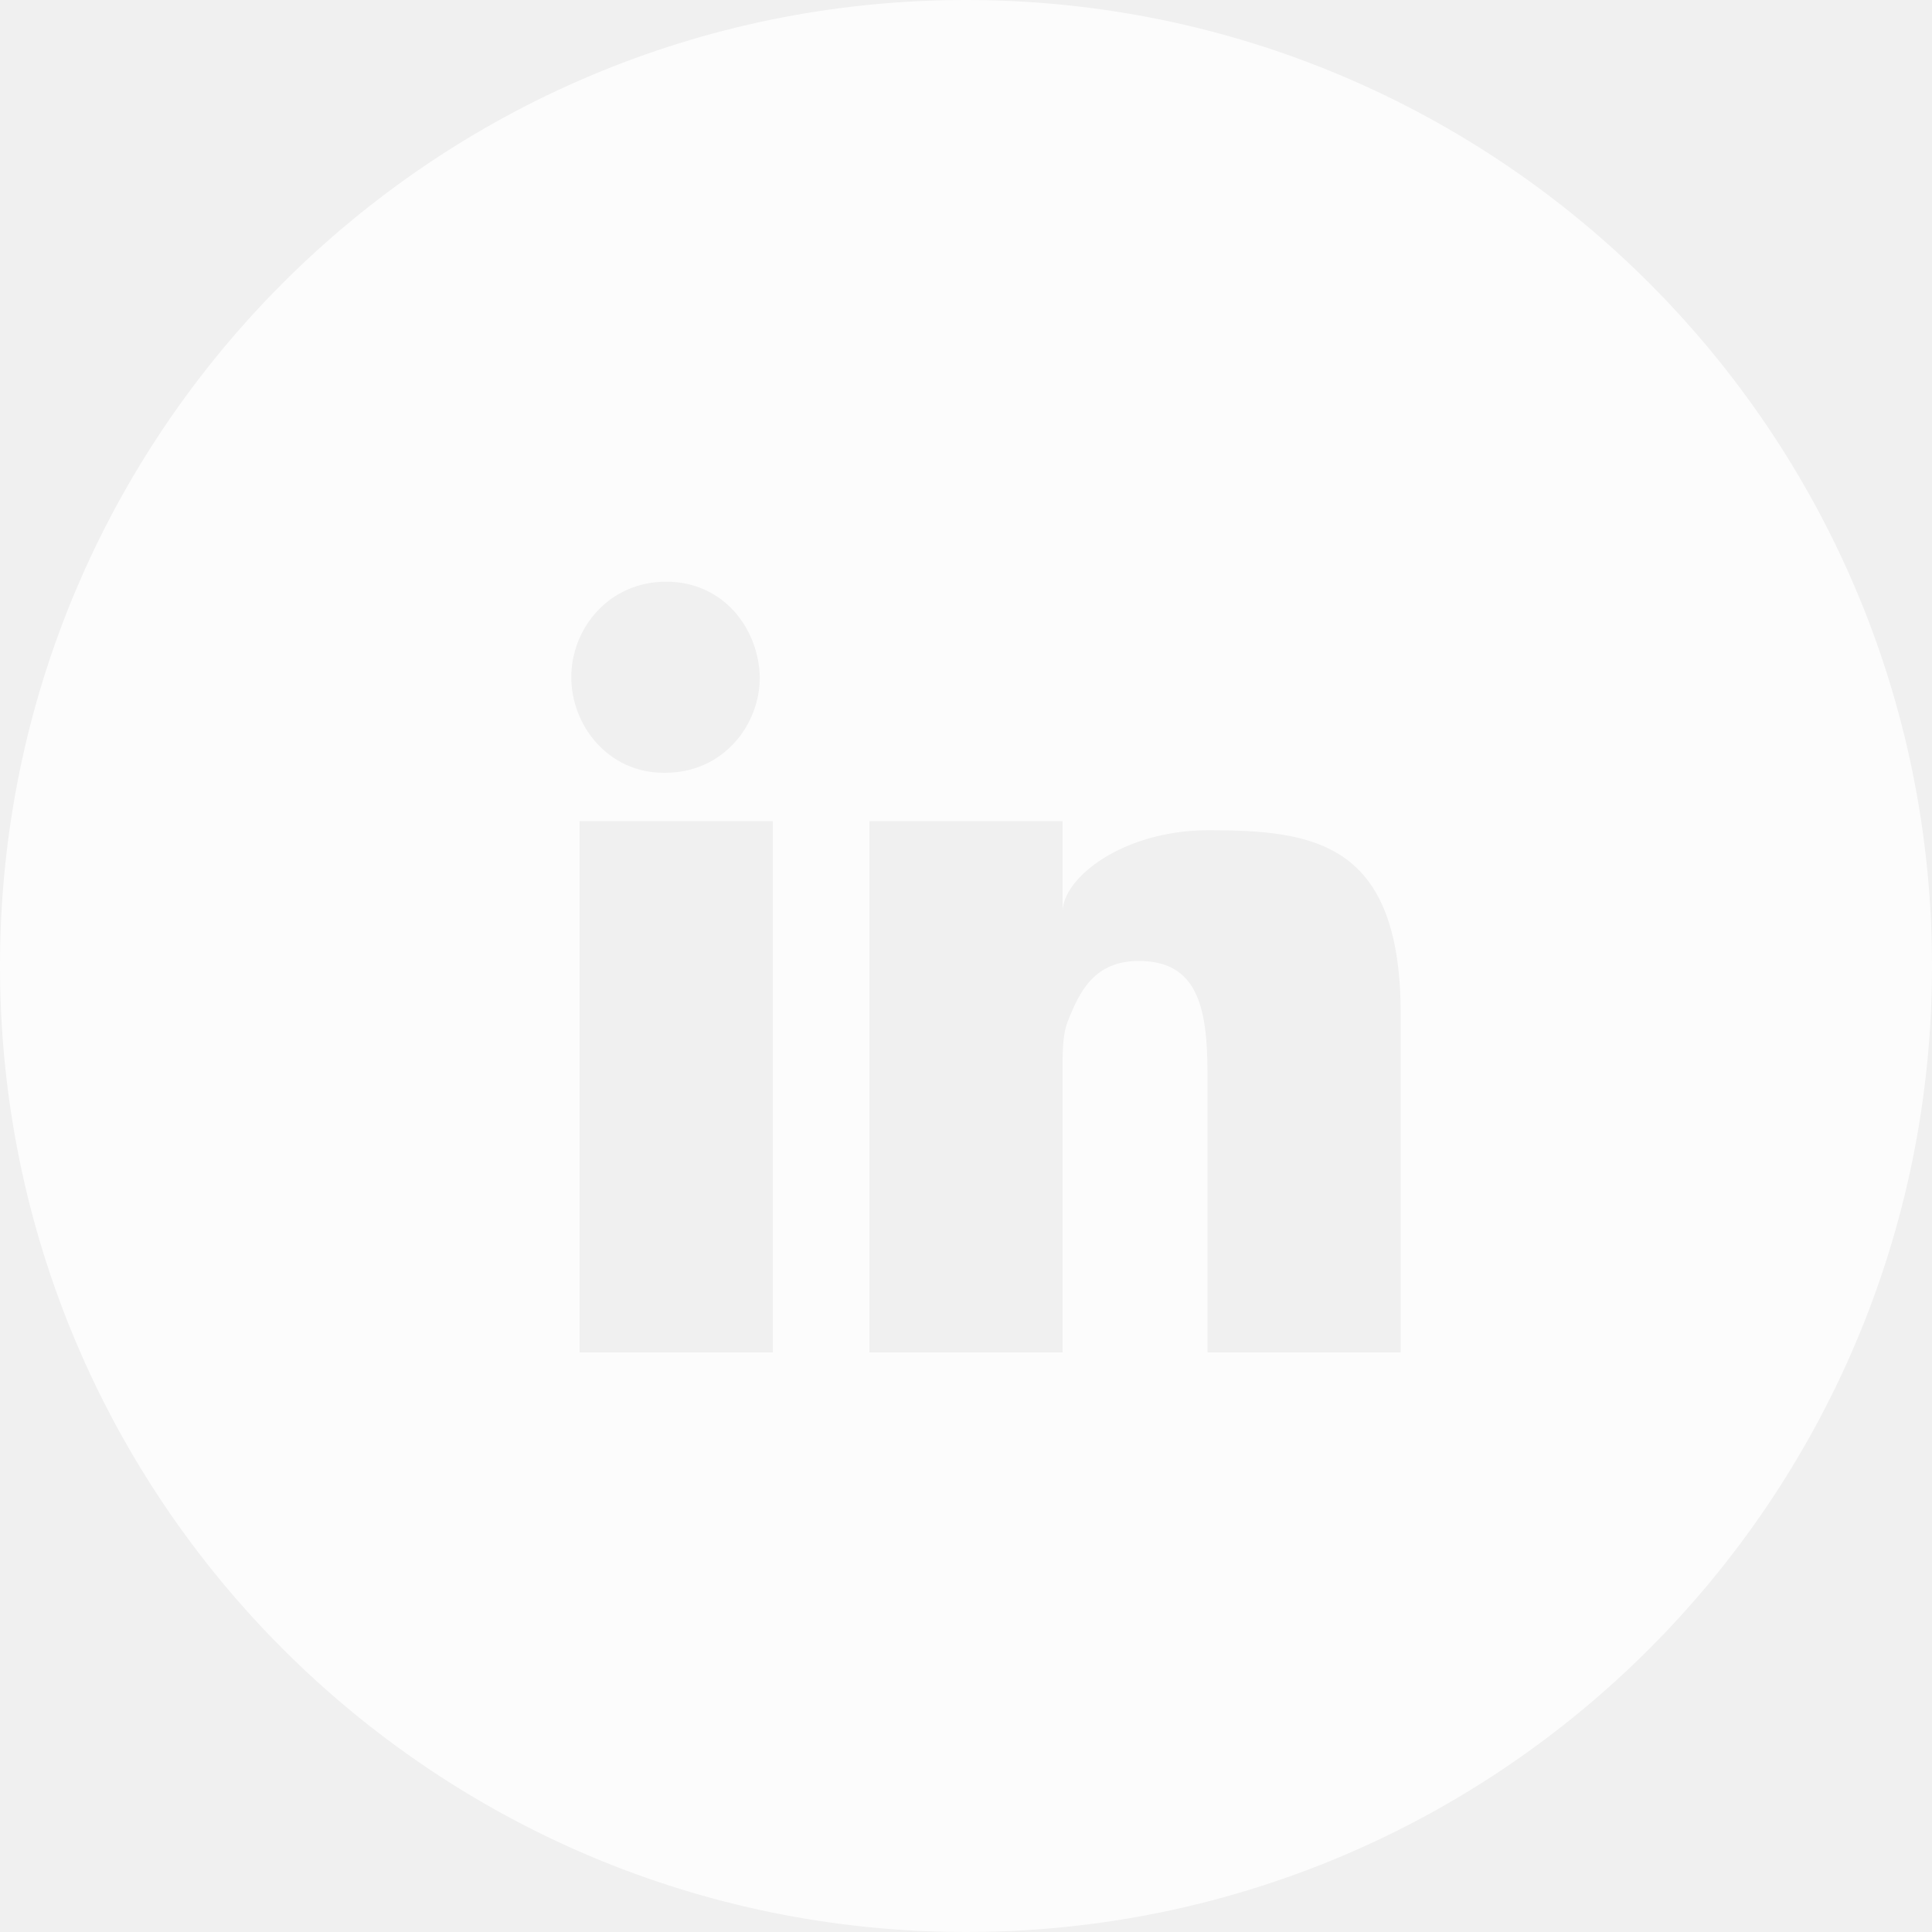
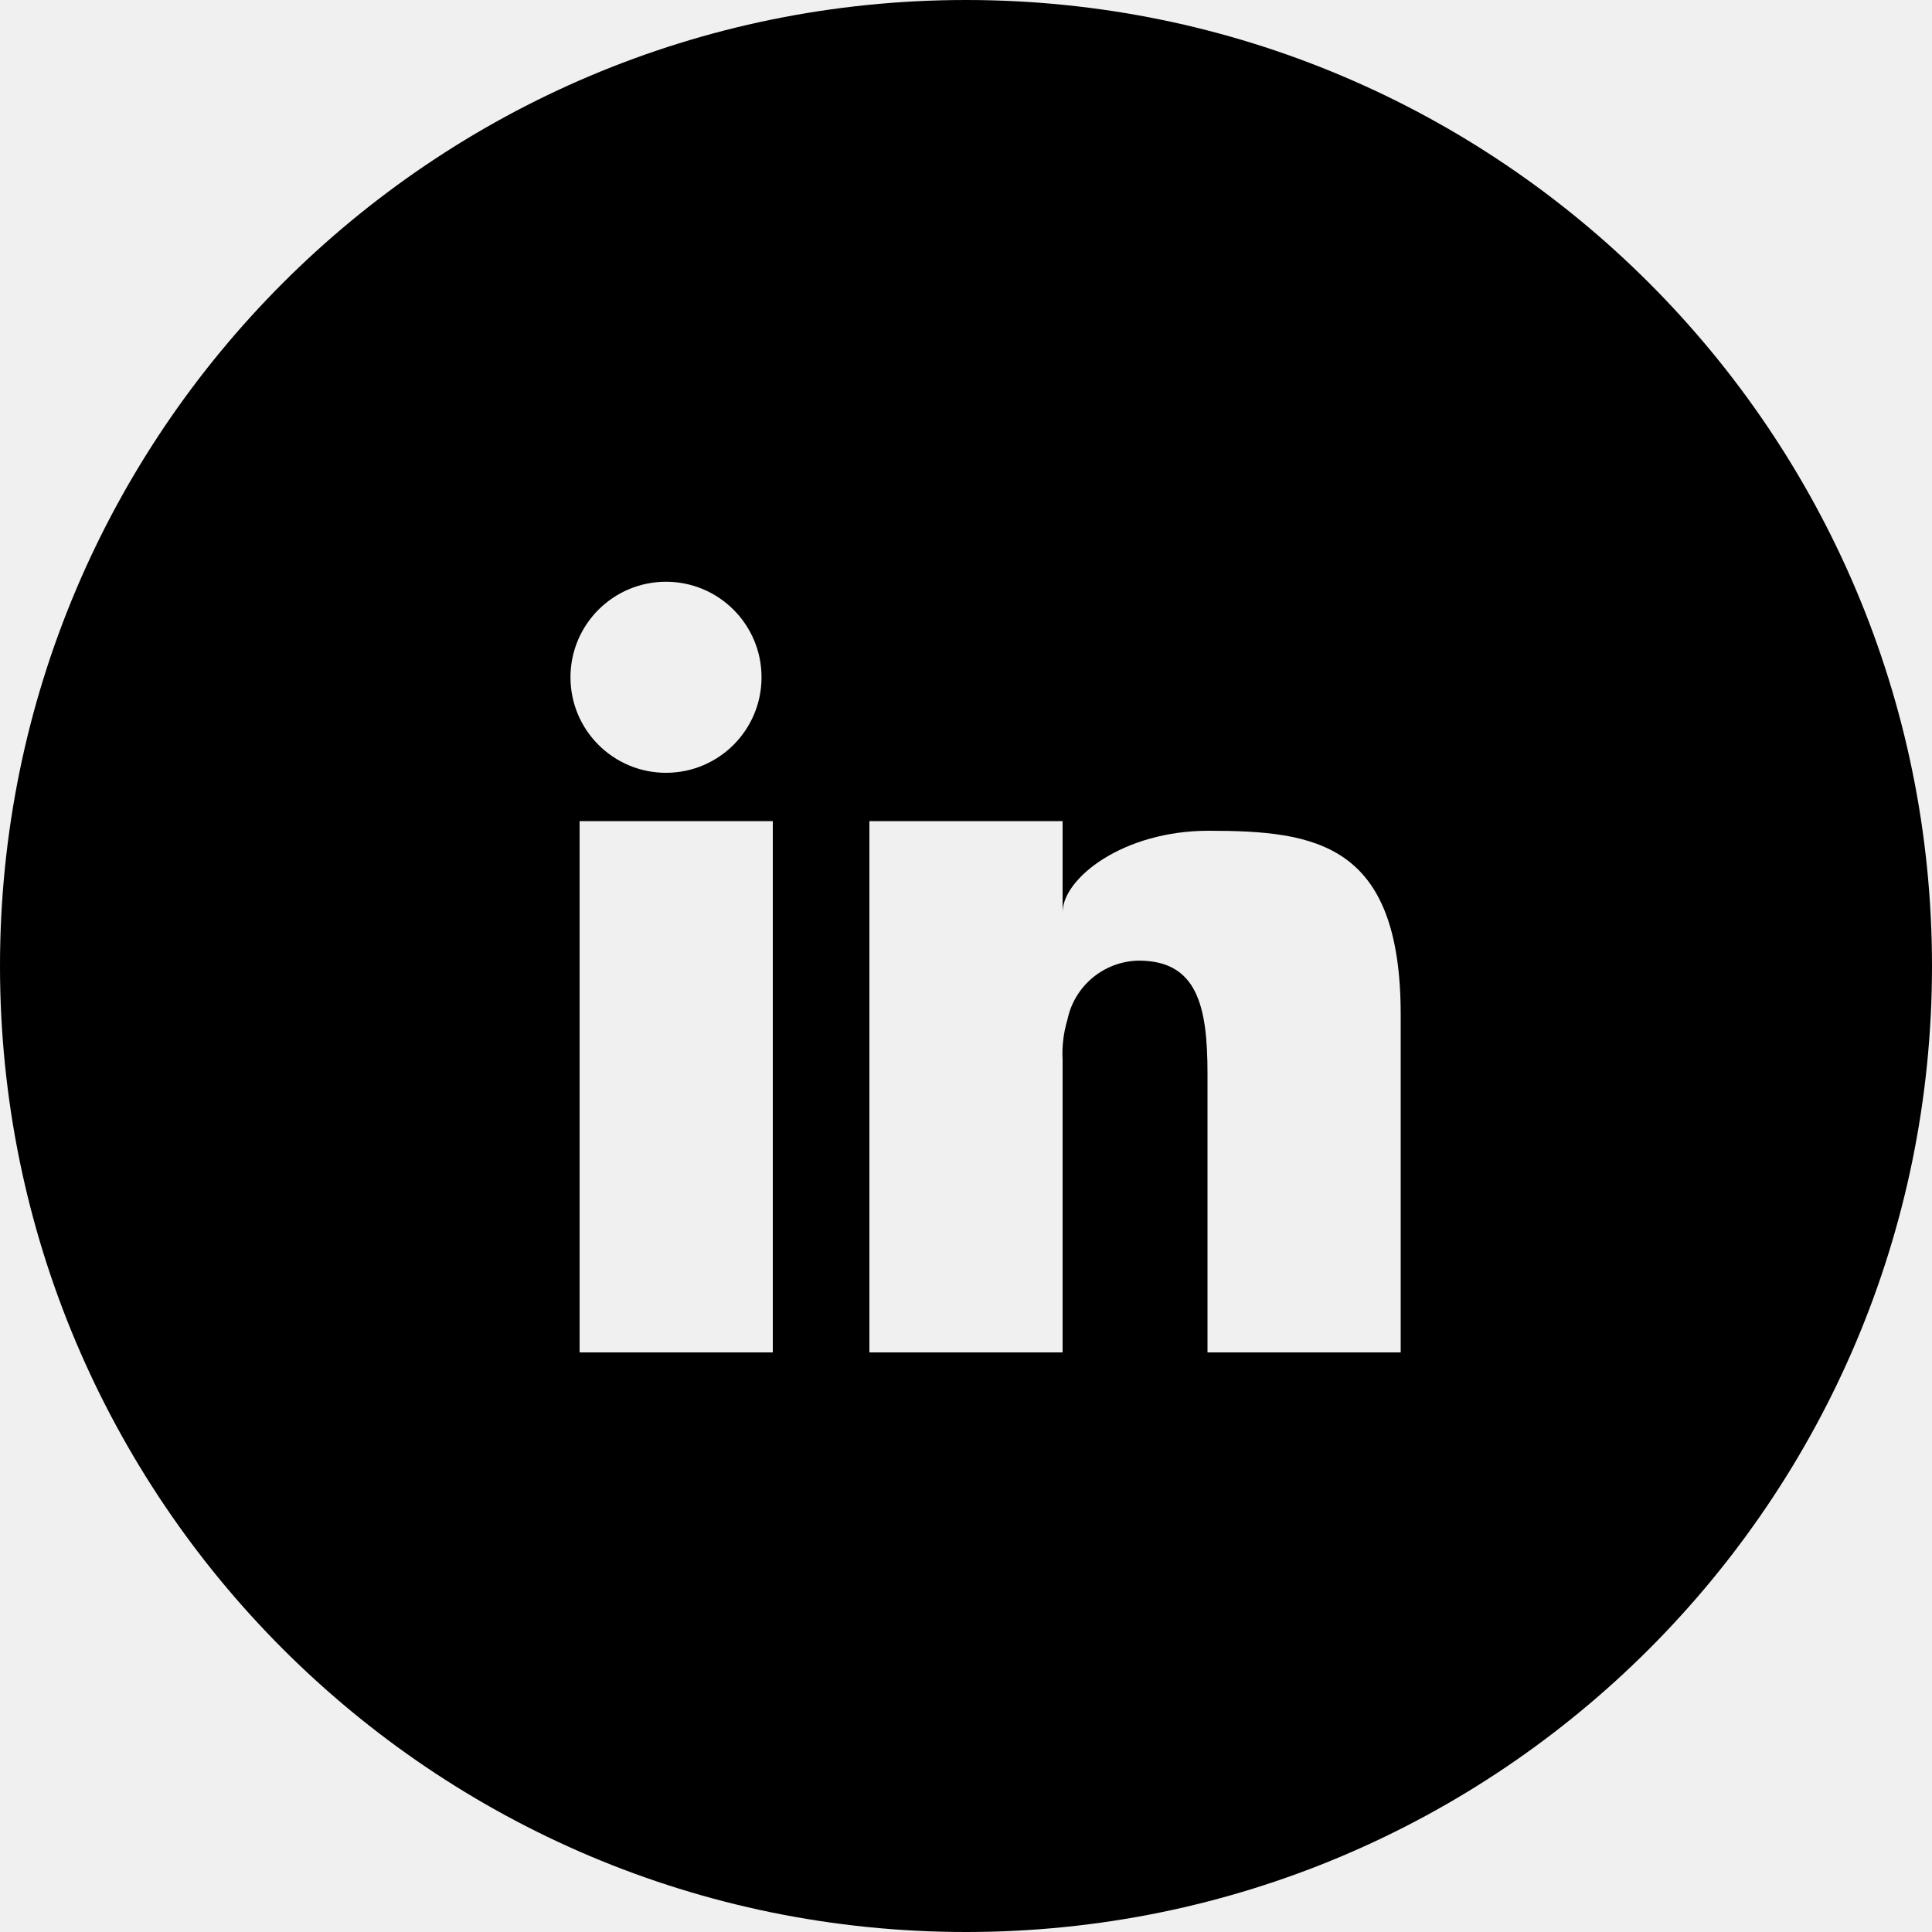
- <svg xmlns="http://www.w3.org/2000/svg" width="36px" height="36px" viewBox="0 0 36 36" version="1.1">
-   <defs />
-   <g id="Page-1" stroke="none" stroke-width="1" fill="none" fill-rule="evenodd" opacity="0.8">
-     <g id="intranet.st.5" transform="translate(-100, -954)" fill-rule="nonzero" fill="#FFFFFF">
-       <g id="Aside-Left" transform="translate(0, 80)">
-         <g id="Group-16" transform="translate(100, 823)">
-           <g id="Group" transform="translate(0, 51)">
+ <svg xmlns="http://www.w3.org/2000/svg" id="Layer_1" data-name="Layer 1" viewBox="0 0 36 36">
+   <g id="Page-1">
+     <g id="intranet.st.5">
+       <g id="Aside-Left">
+         <g id="Group-16">
+           <g id="Group">
            <g id="menu-linkedin">
-               <path d="M18,0 C8.059,0 0,8.059 0,18 C0,27.941 8.059,36 18,36 C27.941,36 36,27.941 36,18 C36,8.059 27.941,0 18,0 Z M12.412,10.839 C13.48,10.839 14.137,11.71 14.158,12.619 C14.158,13.51 13.48,14.4 12.39,14.4 L12.37,14.4 C11.323,14.4 10.645,13.509 10.645,12.619 C10.645,11.71 11.344,10.839 12.412,10.839 Z M14.4,25.2 L10.8,25.2 L10.8,15.3 L14.4,15.3 L14.4,25.2 Z M26.1,25.2 L22.5,25.2 L22.5,20.006 C22.5,18.758 22.309,17.906 21.22,17.906 C20.388,17.906 20.113,18.481 19.895,19.034 C19.815,19.235 19.8,19.511 19.8,19.788 L19.8,25.2 L16.2,25.2 L16.2,15.3 L19.8,15.3 L19.8,16.991 C19.8,16.358 20.923,15.47 22.52,15.47 C24.499,15.47 26.1,15.7 26.1,18.9 L26.1,25.2 Z" id="Shape" />
+               <path id="Shape" d="M18,0A18,18,0,1,0,36,18,18,18,0,0,0,18,0ZM12.41,10.84a1.78,1.78,0,0,1,0,3.56h0A1.78,1.78,0,0,1,12.41,10.84Zm2,14.36H10.8V15.3h3.6v9.9h0Zm11.7,0H22.5V20c0-1.25-.19-2.1-1.28-2.1A1.38,1.38,0,0,0,19.89,19a2.19,2.19,0,0,0-.09.75V25.2H16.2V15.3h3.6V17c0-.63,1.12-1.52,2.72-1.52,2,0,3.58.23,3.58,3.43v6.3h0Z" />
            </g>
          </g>
        </g>
      </g>
    </g>
  </g>
</svg>
